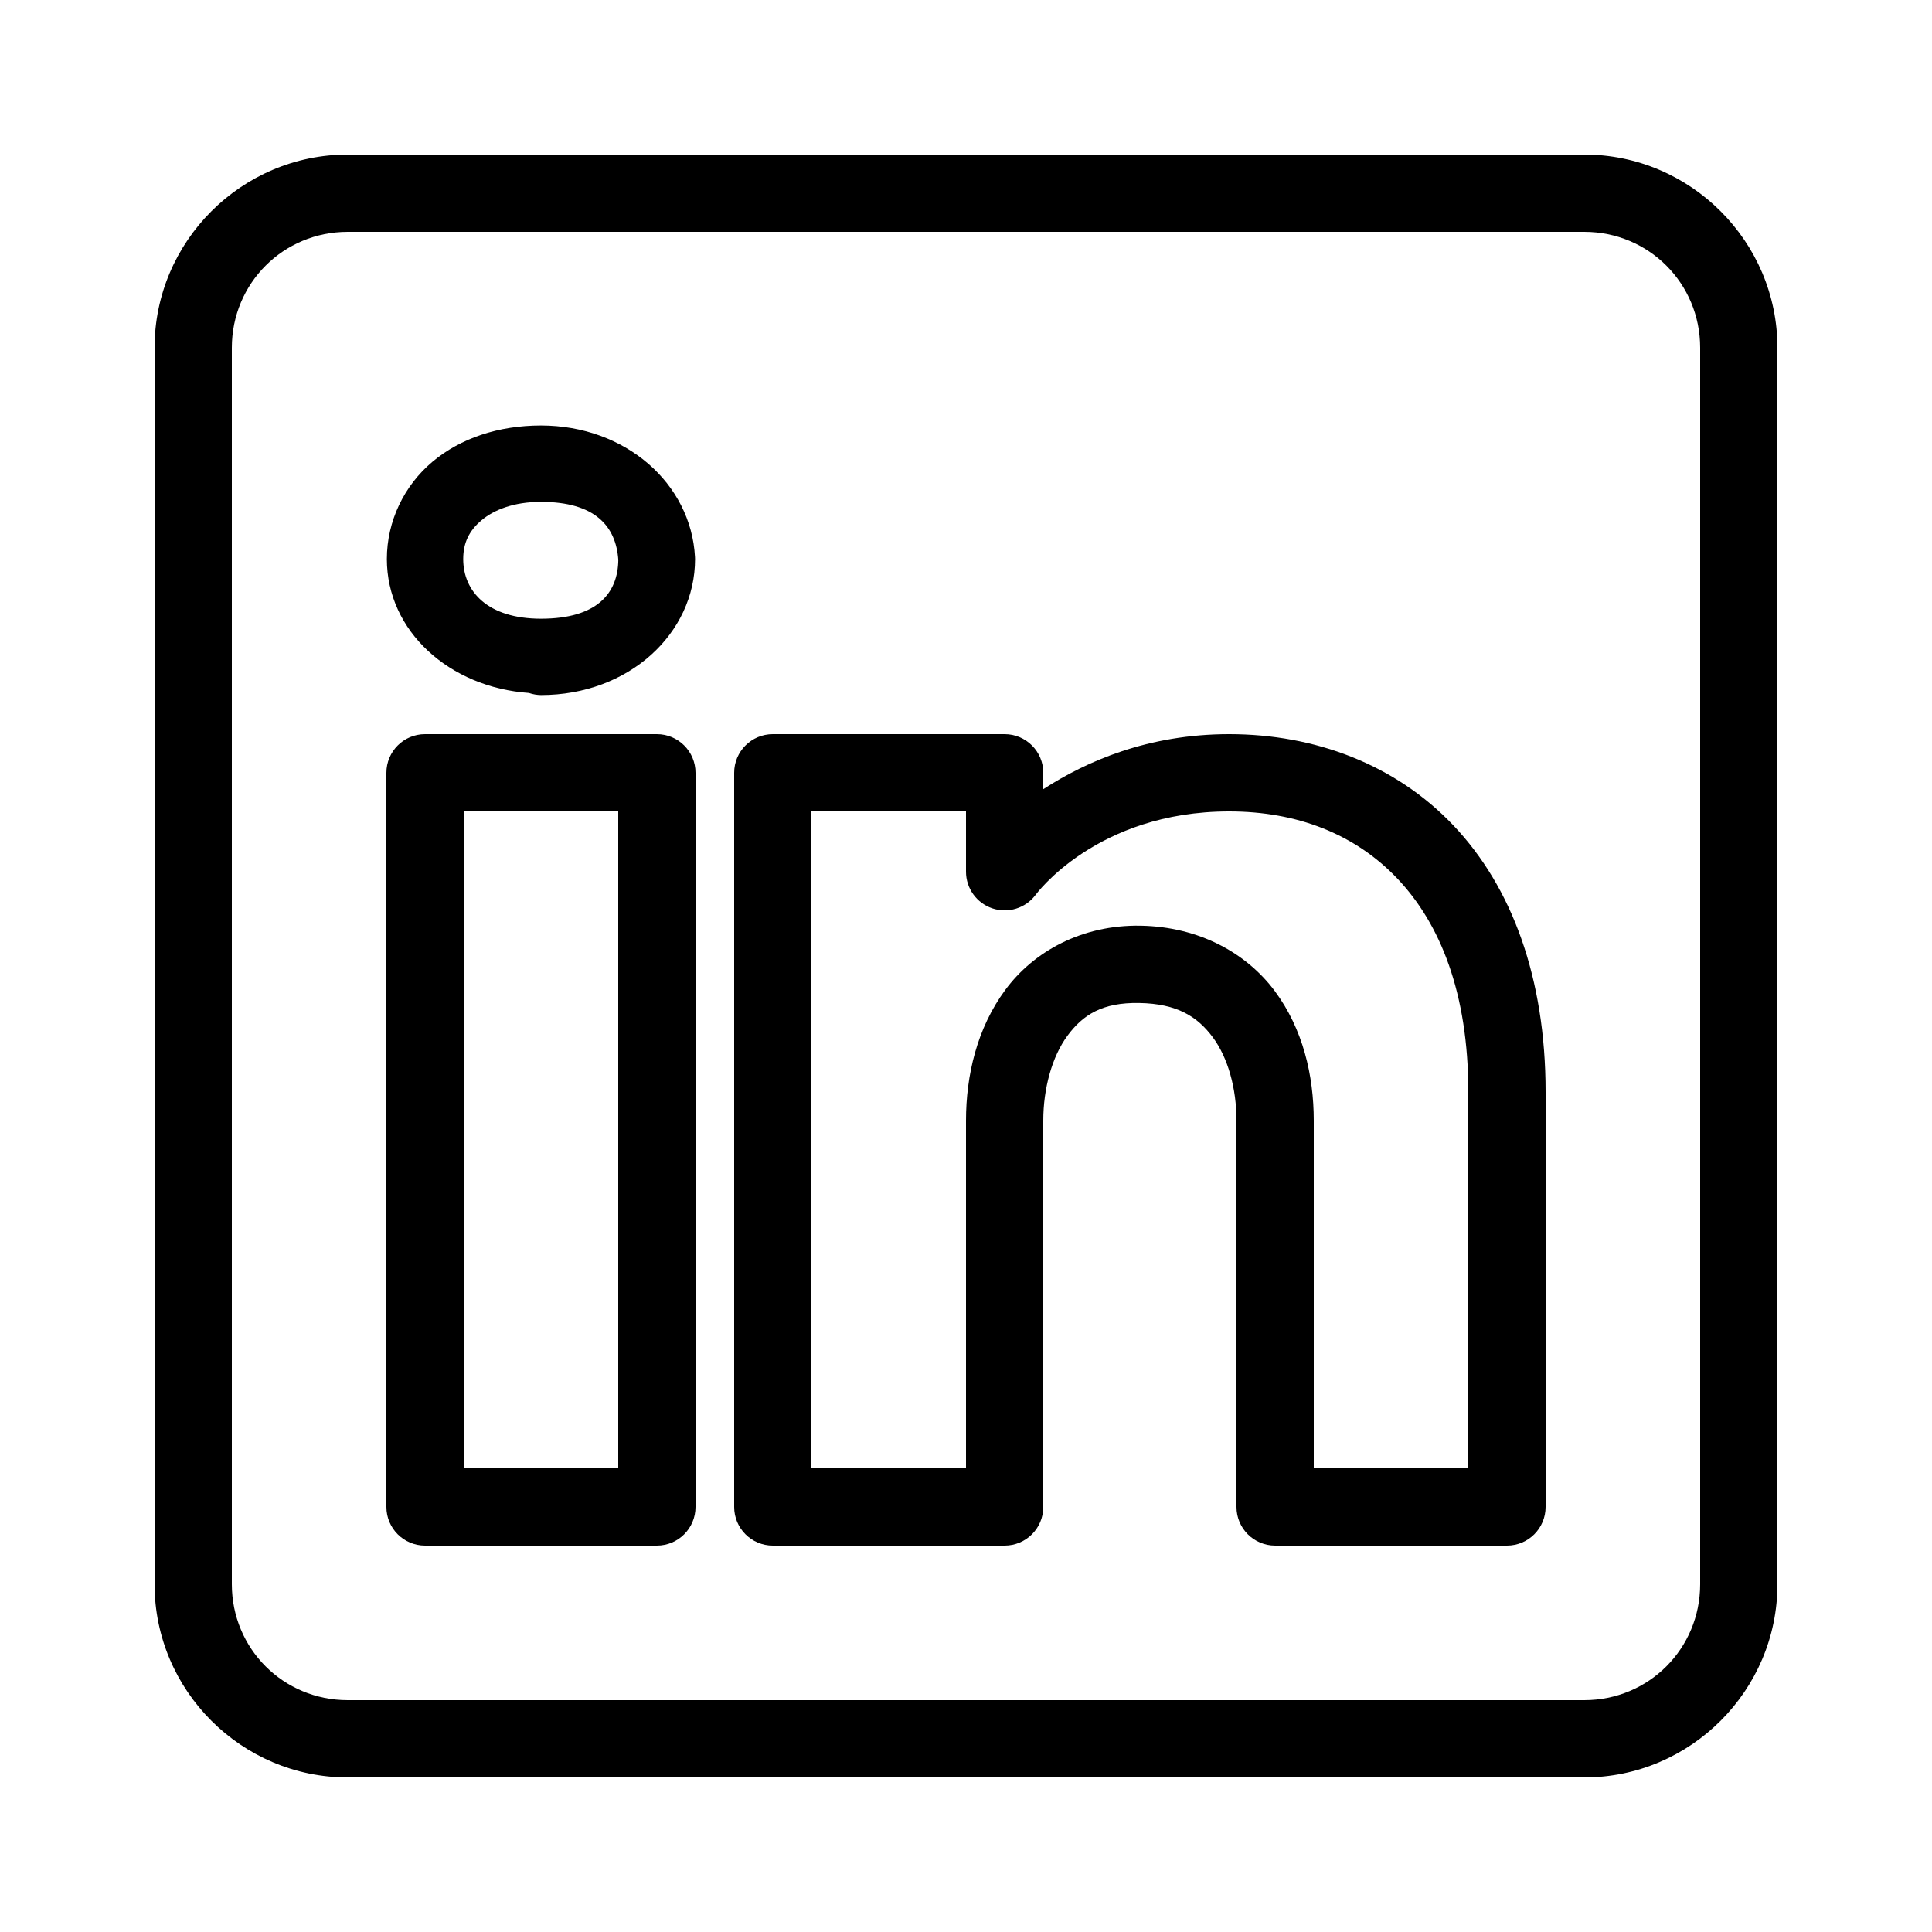
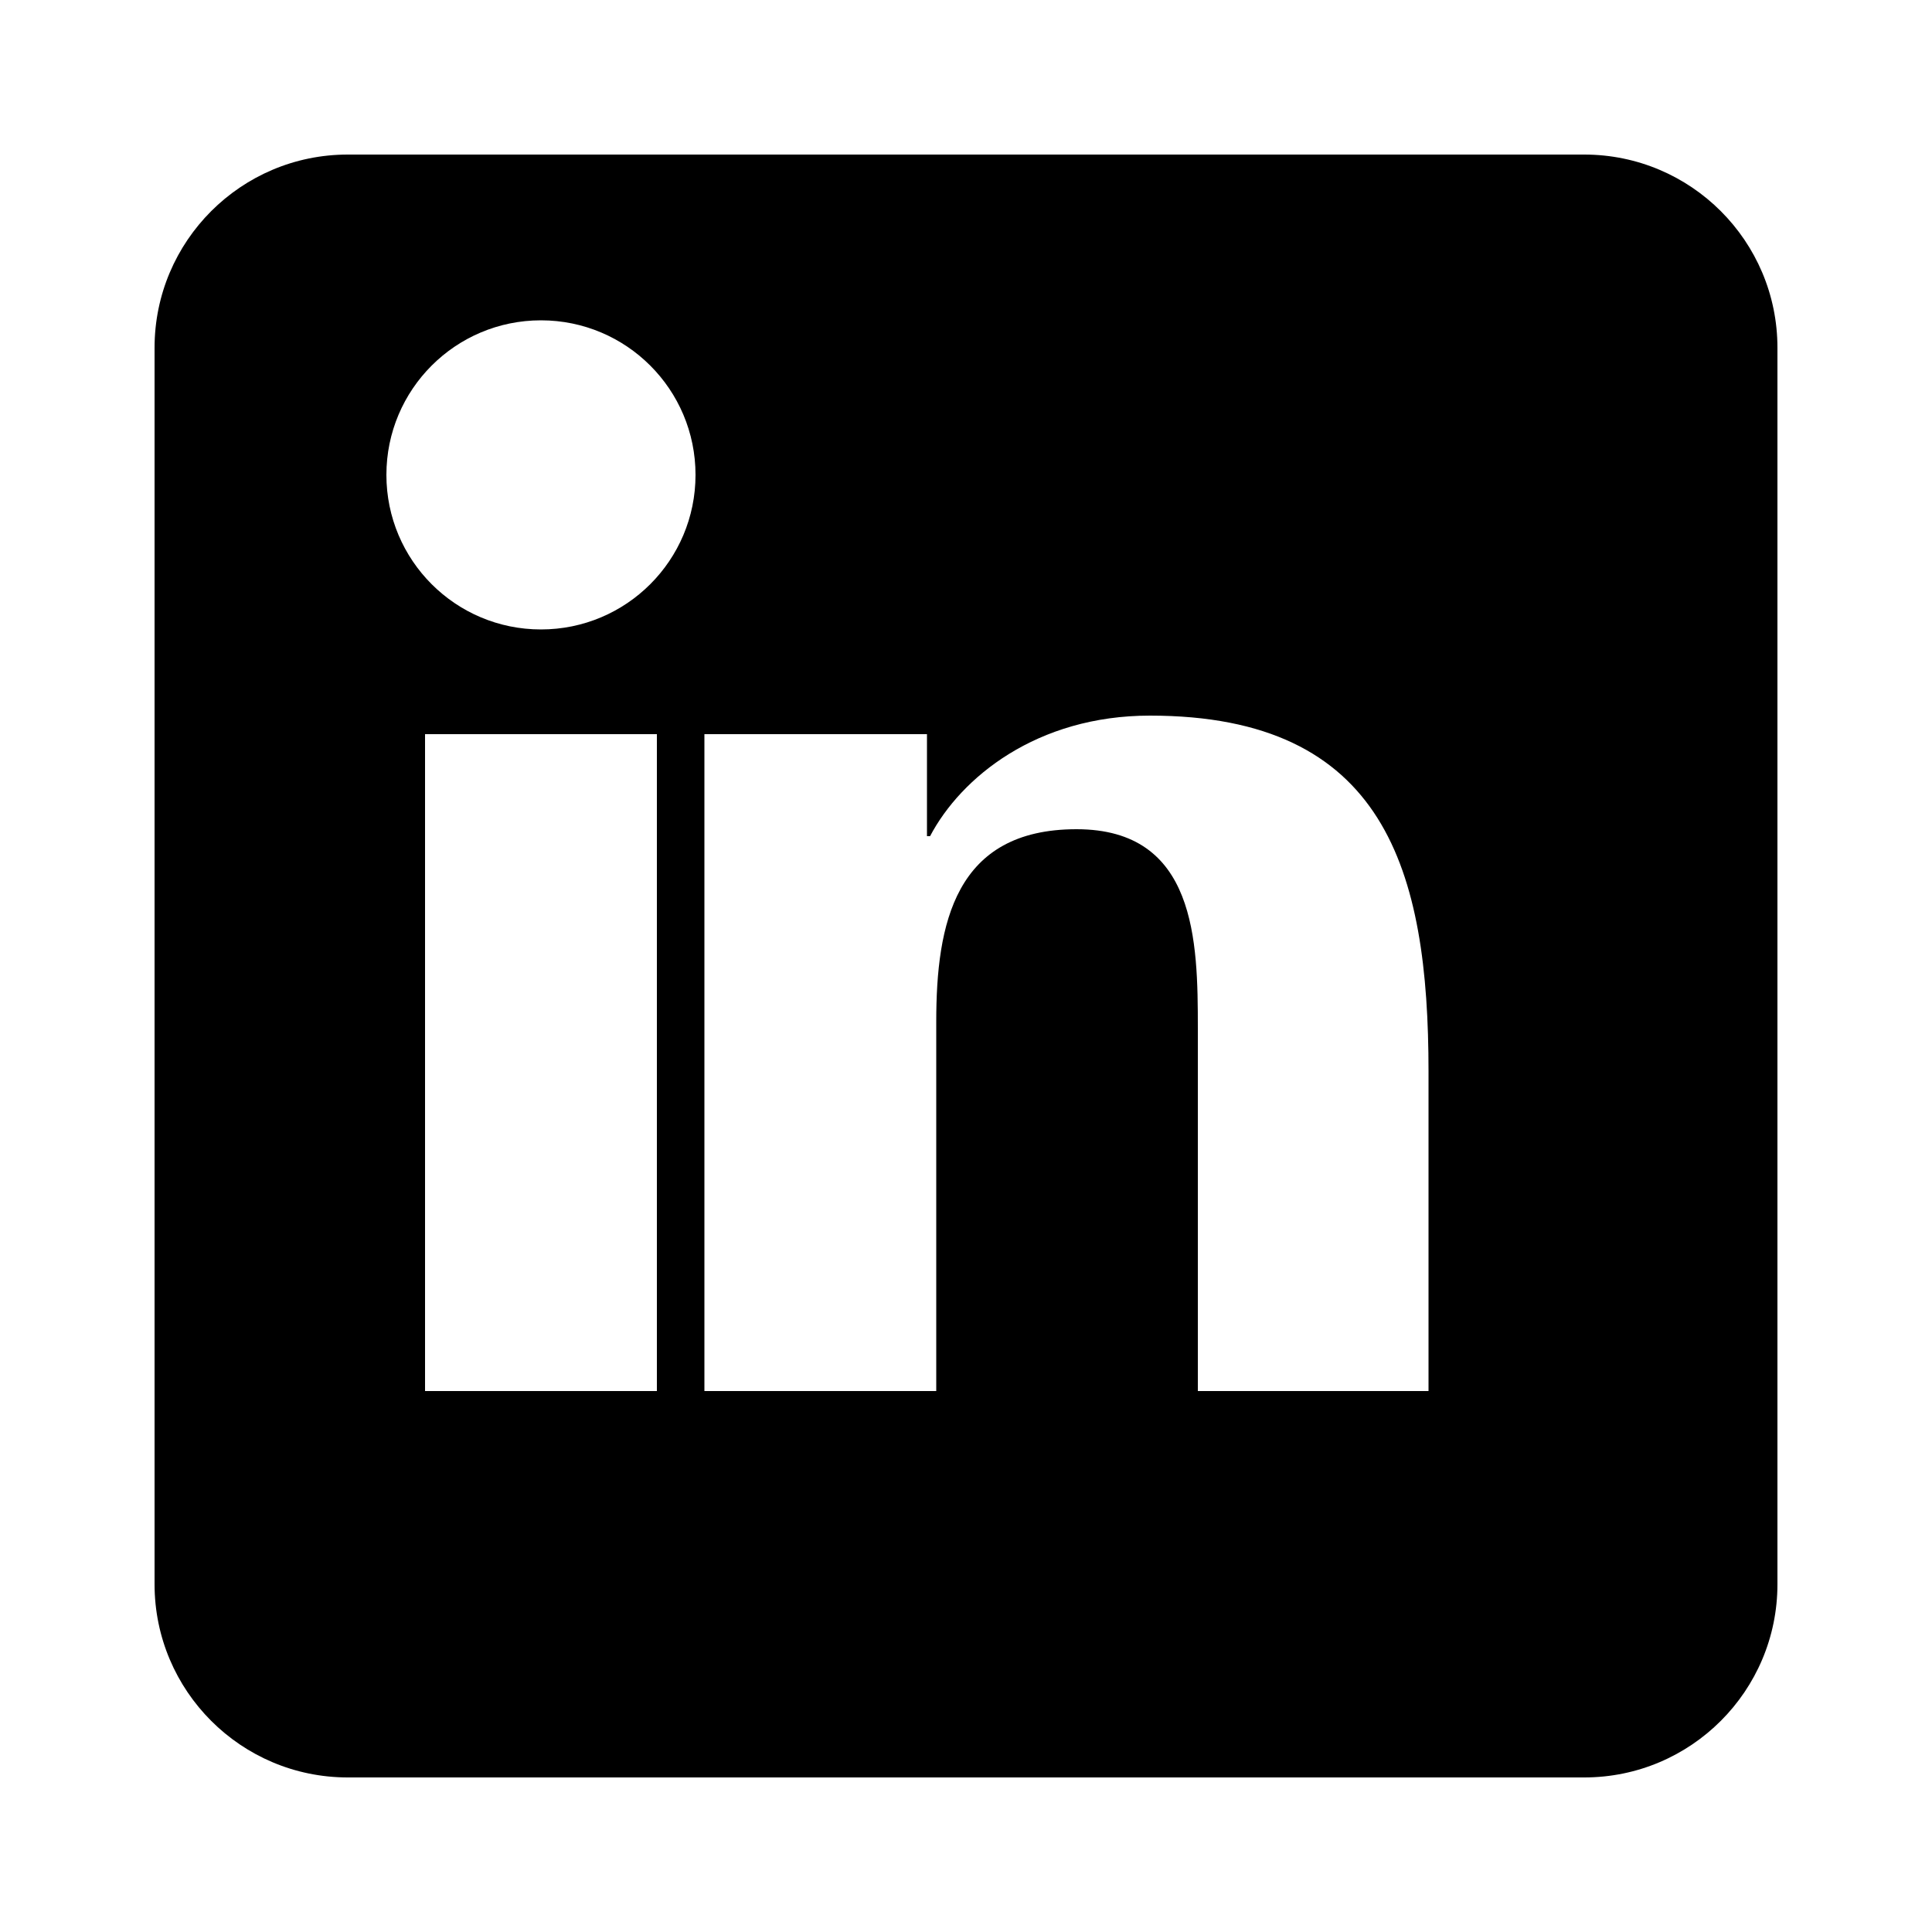
<svg xmlns="http://www.w3.org/2000/svg" viewBox="0 0 50 50" width="50px" height="50px">
-   <path d="M 9 4 C 6.25 4 4 6.25 4 9 L 4 41 C 4 43.75 6.25 46 9 46 L 41 46 C 43.75 46 46 43.75 46 41 L 46 9 C 46 6.25 43.75 4 41 4 L 9 4 z M 9 6 L 41 6 C 42.668 6 44 7.332 44 9 L 44 41 C 44 42.668 42.668 44 41 44 L 9 44 C 7.332 44 6 42.668 6 41 L 6 9 C 6 7.332 7.332 6 9 6 z M 14 11.012 C 12.905 11.012 11.919 11.339 11.189 11.953 C 10.46 12.567 10.012 13.485 10.012 14.467 C 10.012 16.334 11.631 17.79 13.691 17.934 A 0.988 0.988 0 0 0 13.695 17.936 A 0.988 0.988 0 0 0 14 17.988 C 16.273 17.988 17.988 16.396 17.988 14.467 A 0.988 0.988 0 0 0 17.986 14.414 C 17.885 12.514 16.19 11.012 14 11.012 z M 14 12.988 C 15.392 12.988 15.942 13.61 16.002 14.492 C 15.99 15.348 15.46 16.012 14 16.012 C 12.615 16.012 11.988 15.302 11.988 14.467 C 11.988 14.049 12.141 13.734 12.461 13.465 C 12.781 13.195 13.295 12.988 14 12.988 z M 11 19 A 1 1 0 0 0 10 20 L 10 39 A 1 1 0 0 0 11 40 L 17 40 A 1 1 0 0 0 18 39 L 18 33.135 L 18 20 A 1 1 0 0 0 17 19 L 11 19 z M 20 19 A 1 1 0 0 0 19 20 L 19 39 A 1 1 0 0 0 20 40 L 26 40 A 1 1 0 0 0 27 39 L 27 29 C 27 28.17 27.226 27.345 27.625 26.805 C 28.024 26.264 28.526 25.94 29.482 25.957 C 30.468 25.974 30.99 26.312 31.385 26.842 C 31.78 27.372 32 28.167 32 29 L 32 39 A 1 1 0 0 0 33 40 L 39 40 A 1 1 0 0 0 40 39 L 40 28.262 C 40 25.3 39.123 22.954 37.619 21.367 C 36.115 19.78 34.024 19 31.812 19 C 29.71 19 28.111 19.705 27 20.424 L 27 20 A 1 1 0 0 0 26 19 L 20 19 z M 12 21 L 16 21 L 16 33.135 L 16 38 L 12 38 L 12 21 z M 21 21 L 25 21 L 25 22.561 A 1 1 0 0 0 26.799 23.162 C 26.799 23.162 28.369 21 31.812 21 C 33.566 21 35.069 21.583 36.168 22.742 C 37.267 23.902 38 25.688 38 28.262 L 38 38 L 34 38 L 34 29 C 34 27.833 33.72 26.627 32.99 25.646 C 32.26 24.666 31.032 23.983 29.518 23.957 C 27.996 23.93 26.748 24.627 26.016 25.619 C 25.284 26.611 25 27.83 25 29 L 25 38 L 21 38 L 21 21 z" />
+   <path d="M41,4H9C6.24,4,4,6.24,4,9v32c0,2.76,2.24,5,5,5h32c2.76,0,5-2.24,5-5V9C46,6.24,43.76,4,41,4z M17,36h-6V19h6V36z M14,16.29c-2.21,0-4-1.79-4-4s1.79-4,4-4s4,1.79,4,4S16.21,16.29,14,16.29z M37,36h-6v-9.39c0-2.25-0.04-5.15-3.14-5.15c-3.15,0-3.63,2.45-3.63,4.98V36h-6V19h5.76v2.64h0.08c0.8-1.52,2.76-3.12,5.69-3.12c6.09,0,7.21,4,7.21,9.21V36z" fill="#000000" />
</svg>
